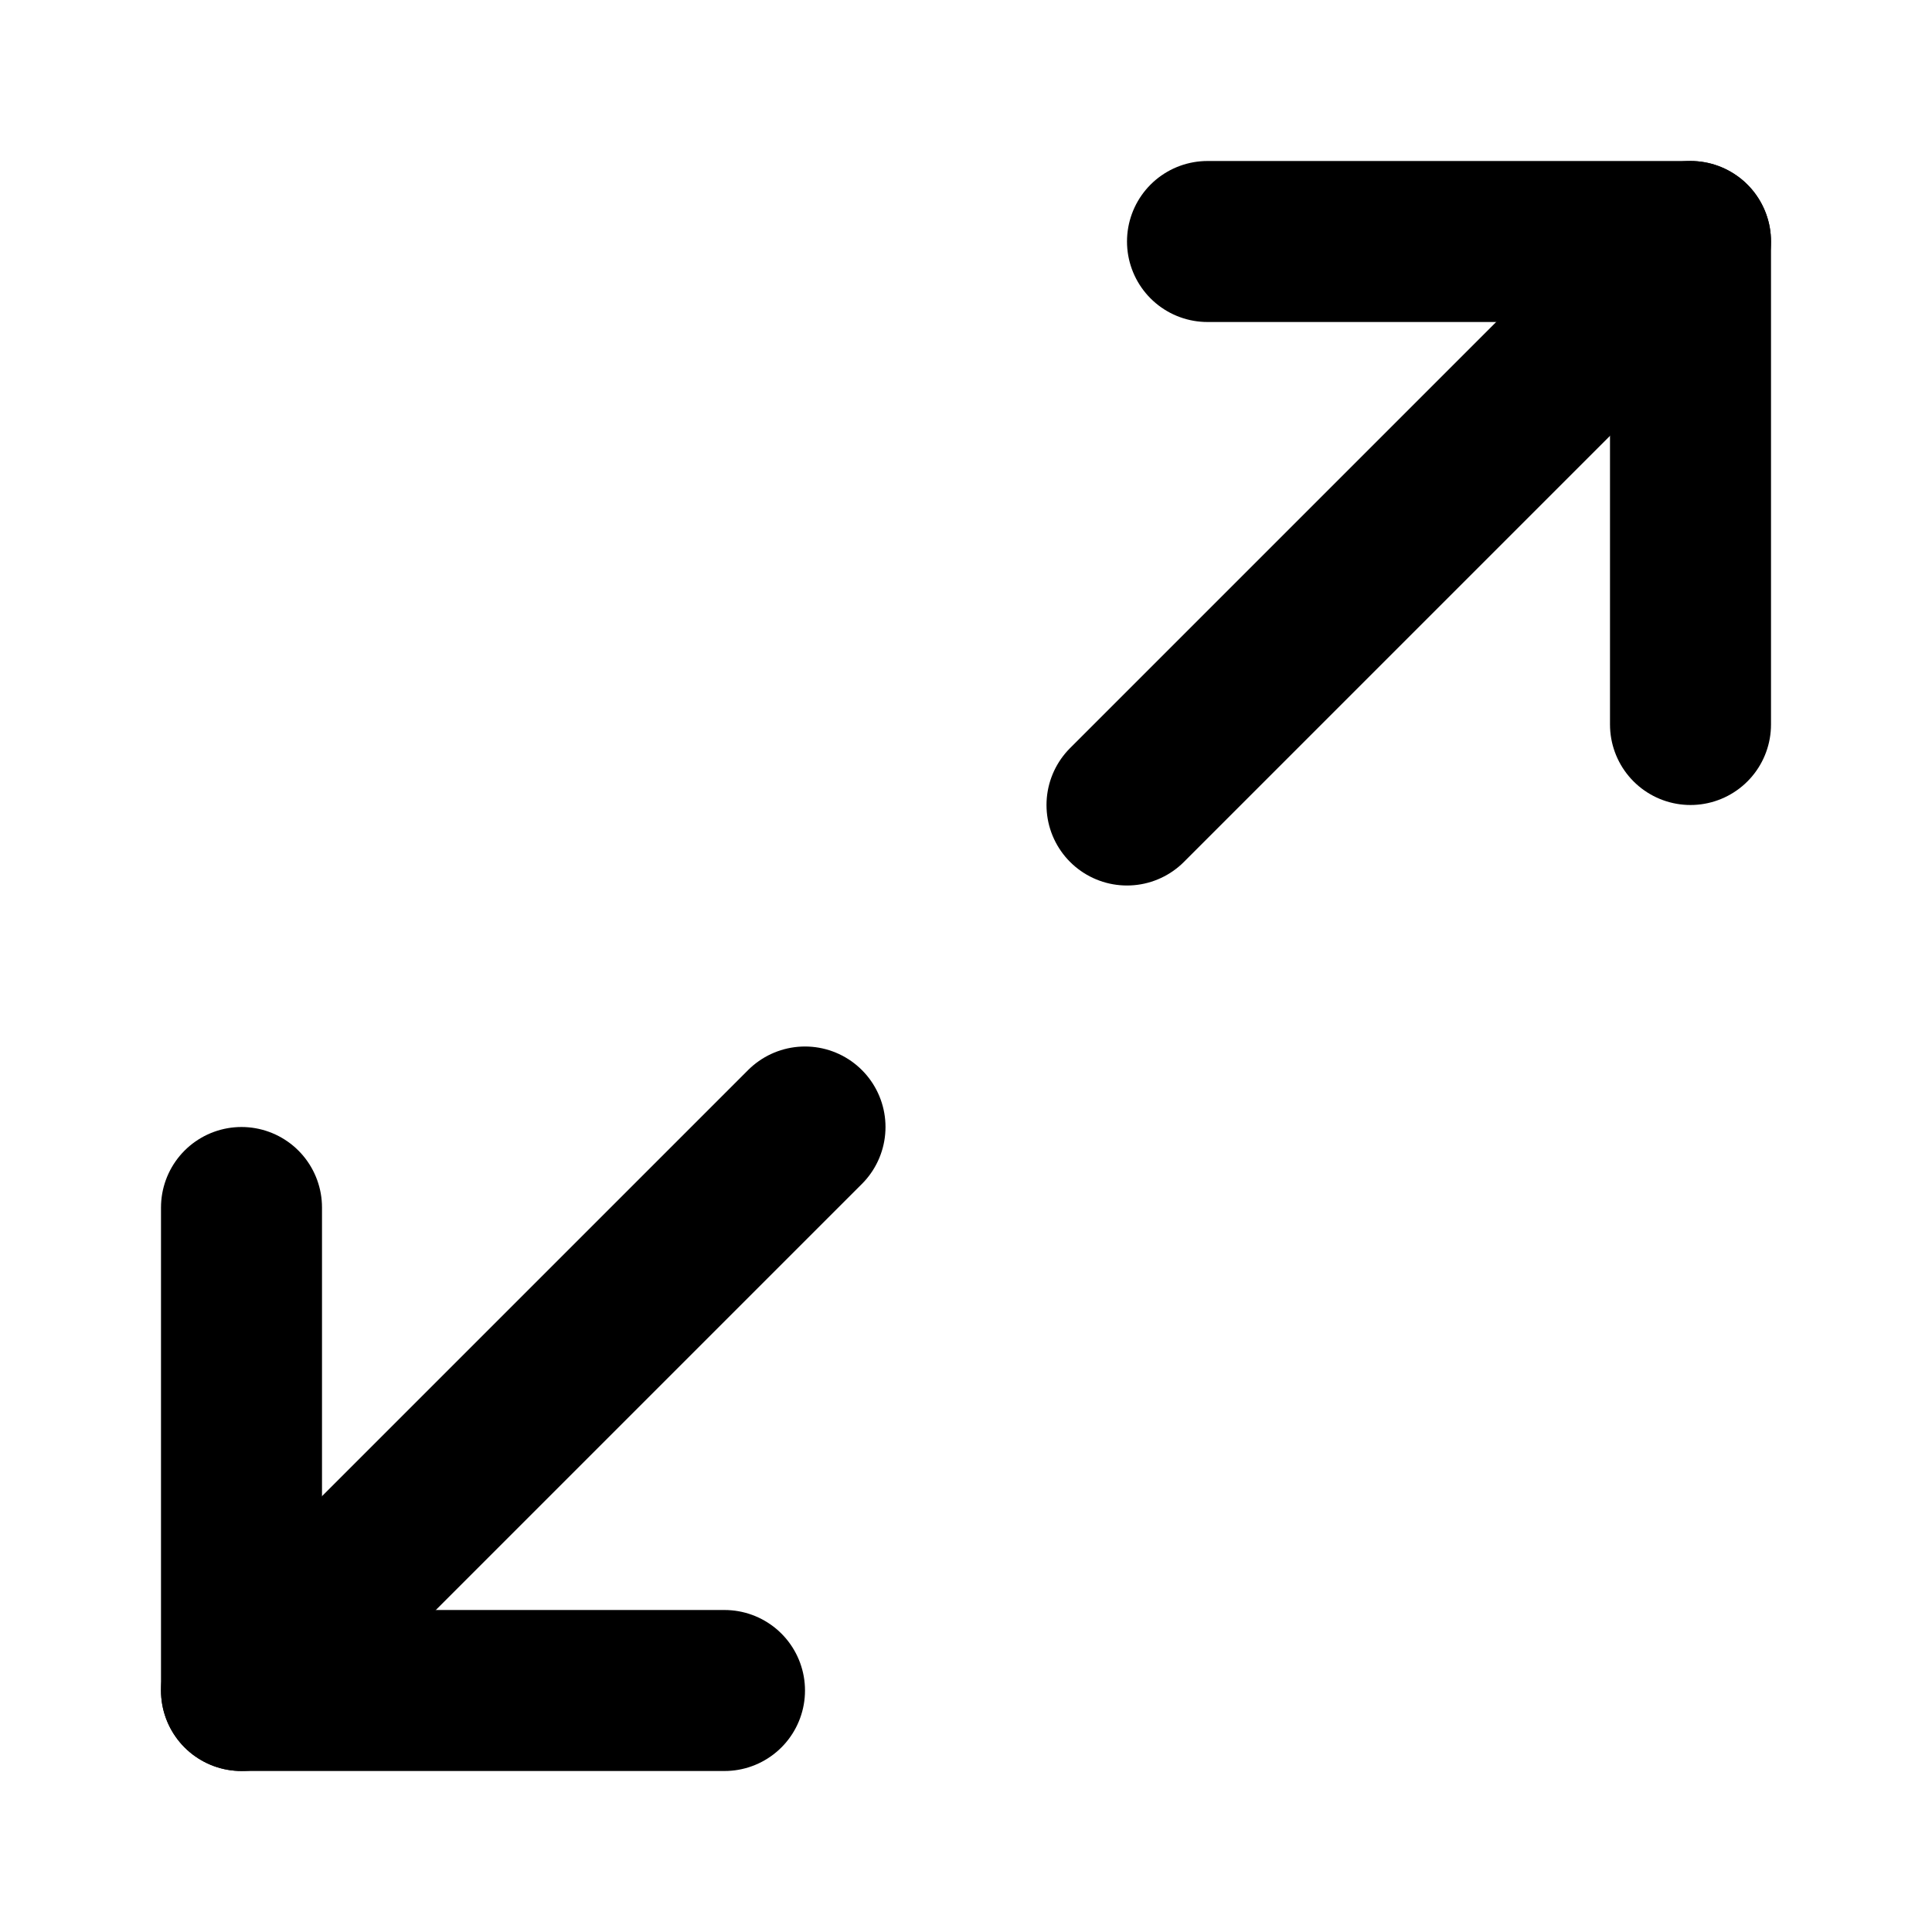
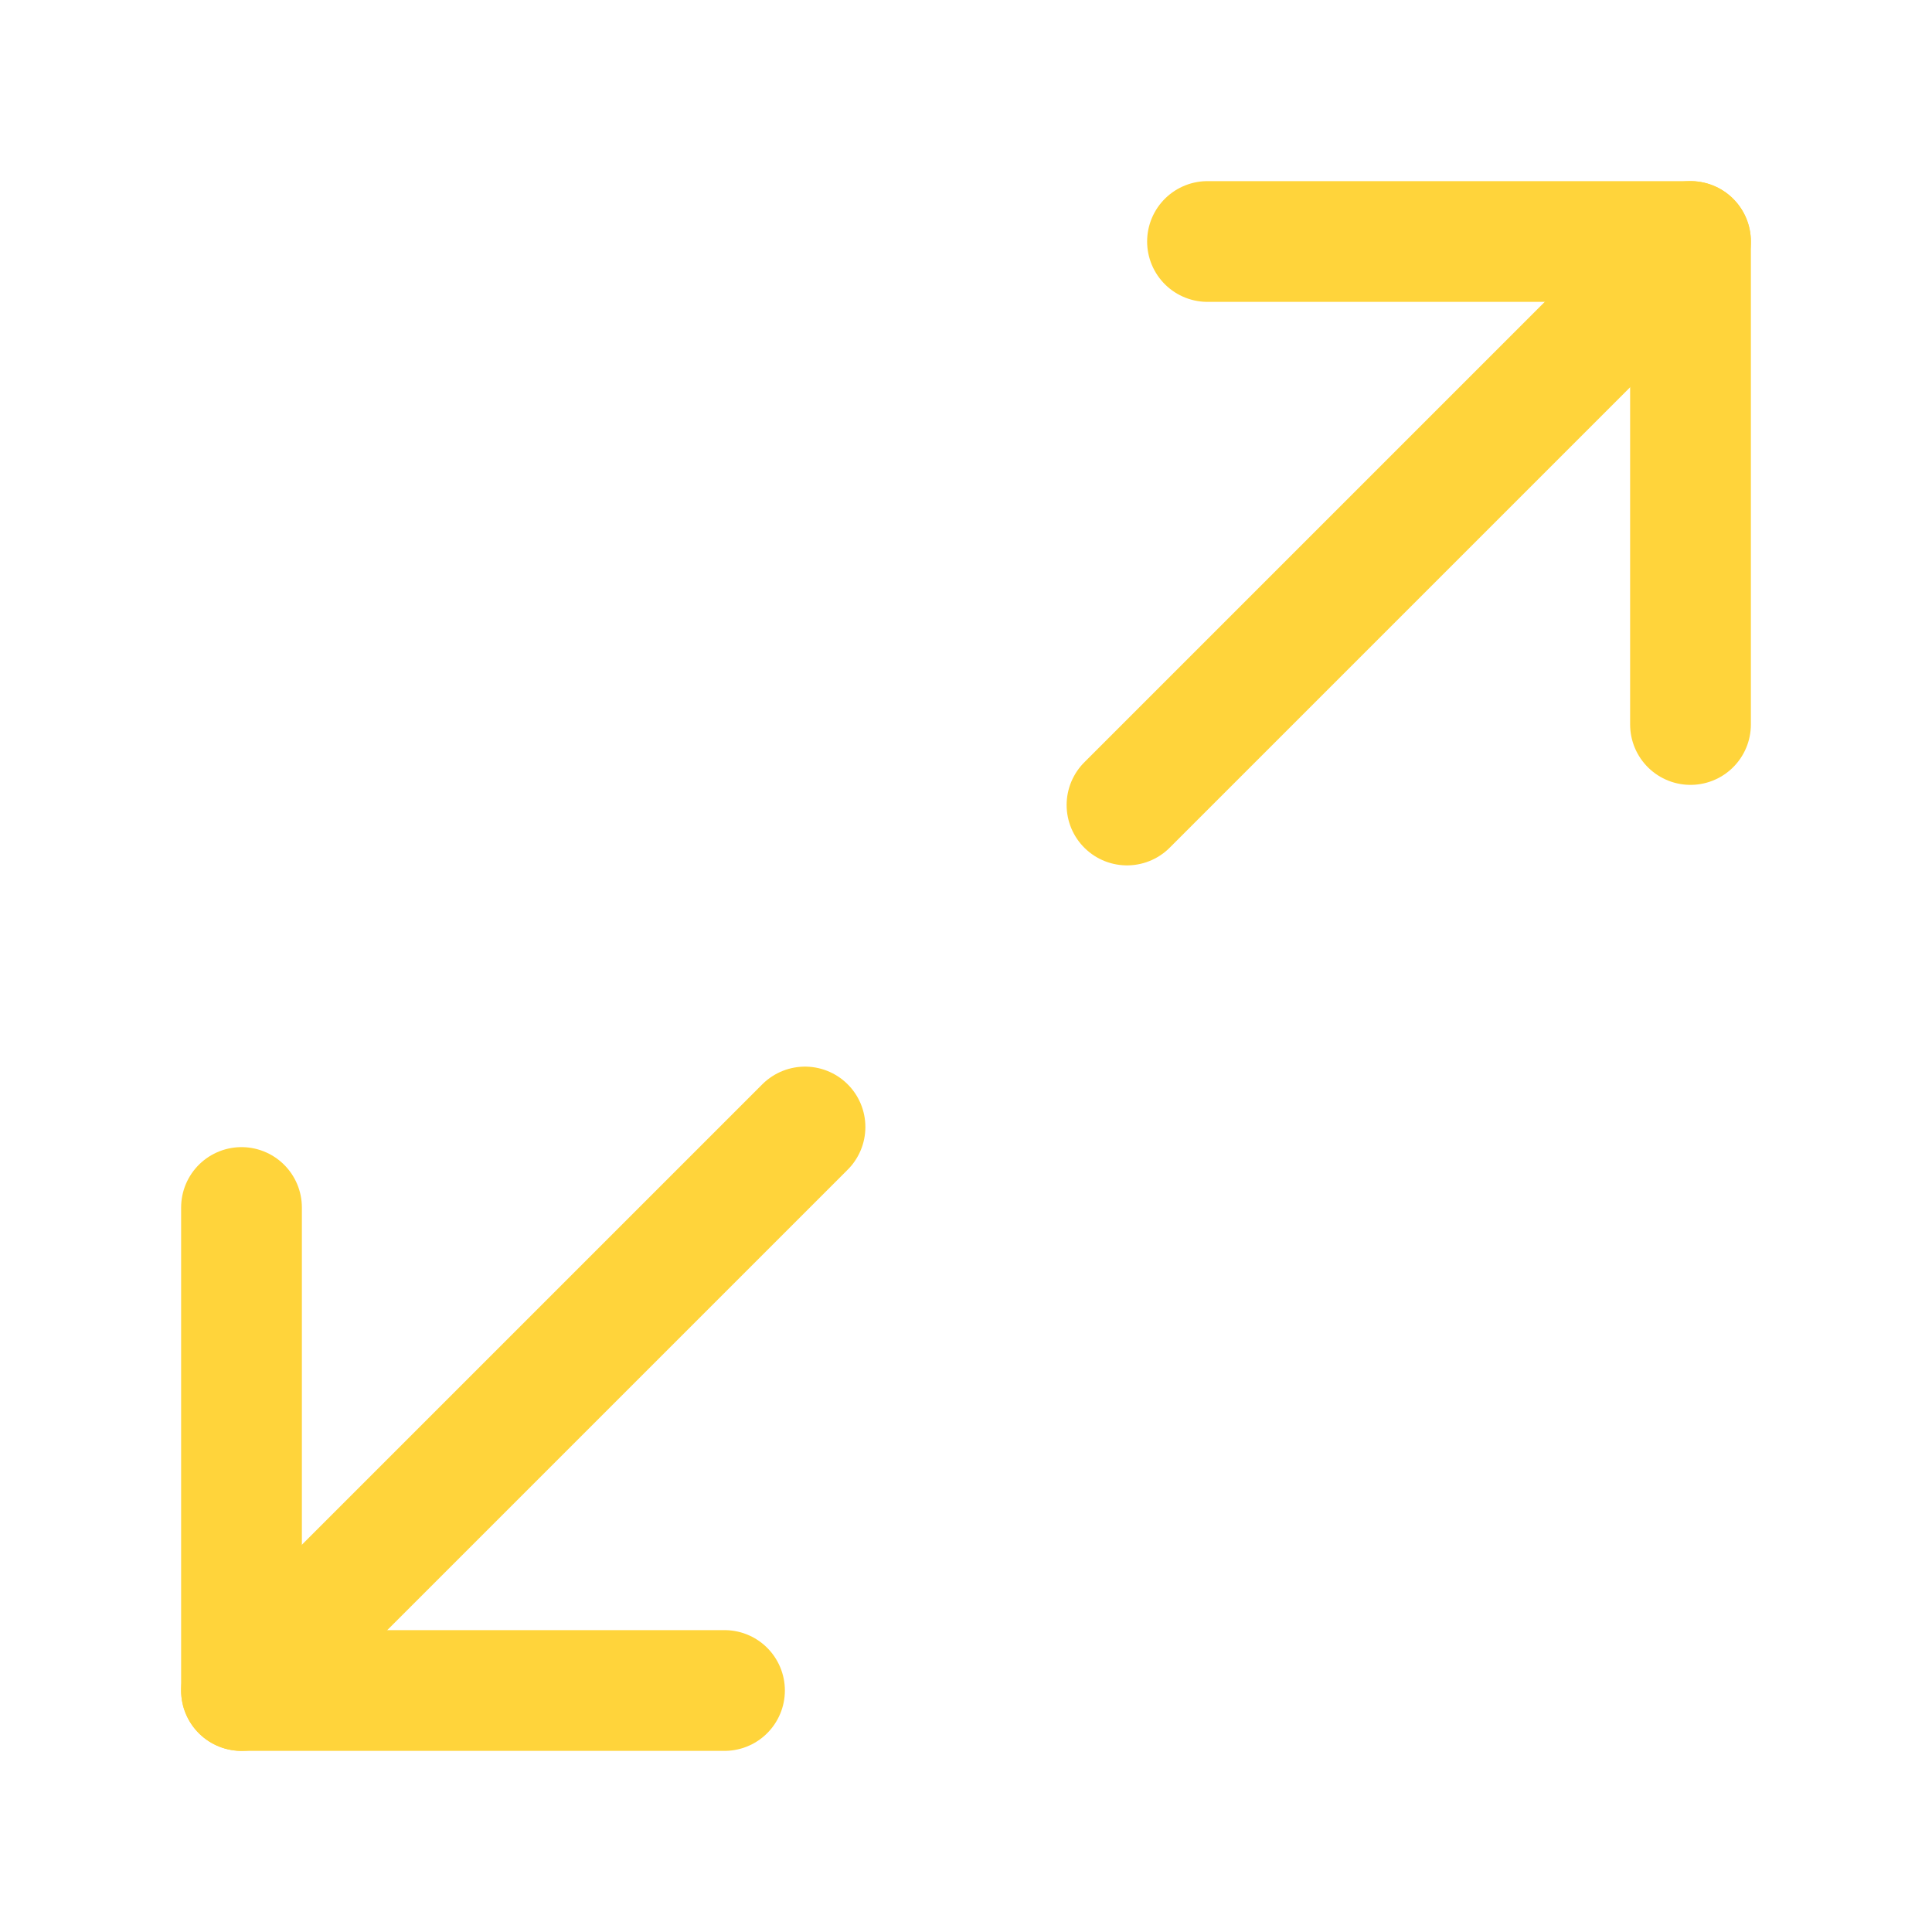
- <svg xmlns="http://www.w3.org/2000/svg" width="24" height="24" viewBox="0 0 24 24" fill="none" stroke="currentColor" stroke-width="2" stroke-linecap="round" stroke-linejoin="round" class="feather feather-maximize-2">
+ <svg xmlns="http://www.w3.org/2000/svg" width="24" height="24" viewBox="0 0 24 24" fill="none" stroke="#ffd43b" stroke-width="1.5" stroke-linecap="round" stroke-linejoin="round">
  <polyline points="15 3 21 3 21 9" />
  <polyline points="9 21 3 21 3 15" />
  <line x1="21" y1="3" x2="14" y2="10" />
  <line x1="3" y1="21" x2="10" y2="14" />
</svg>
